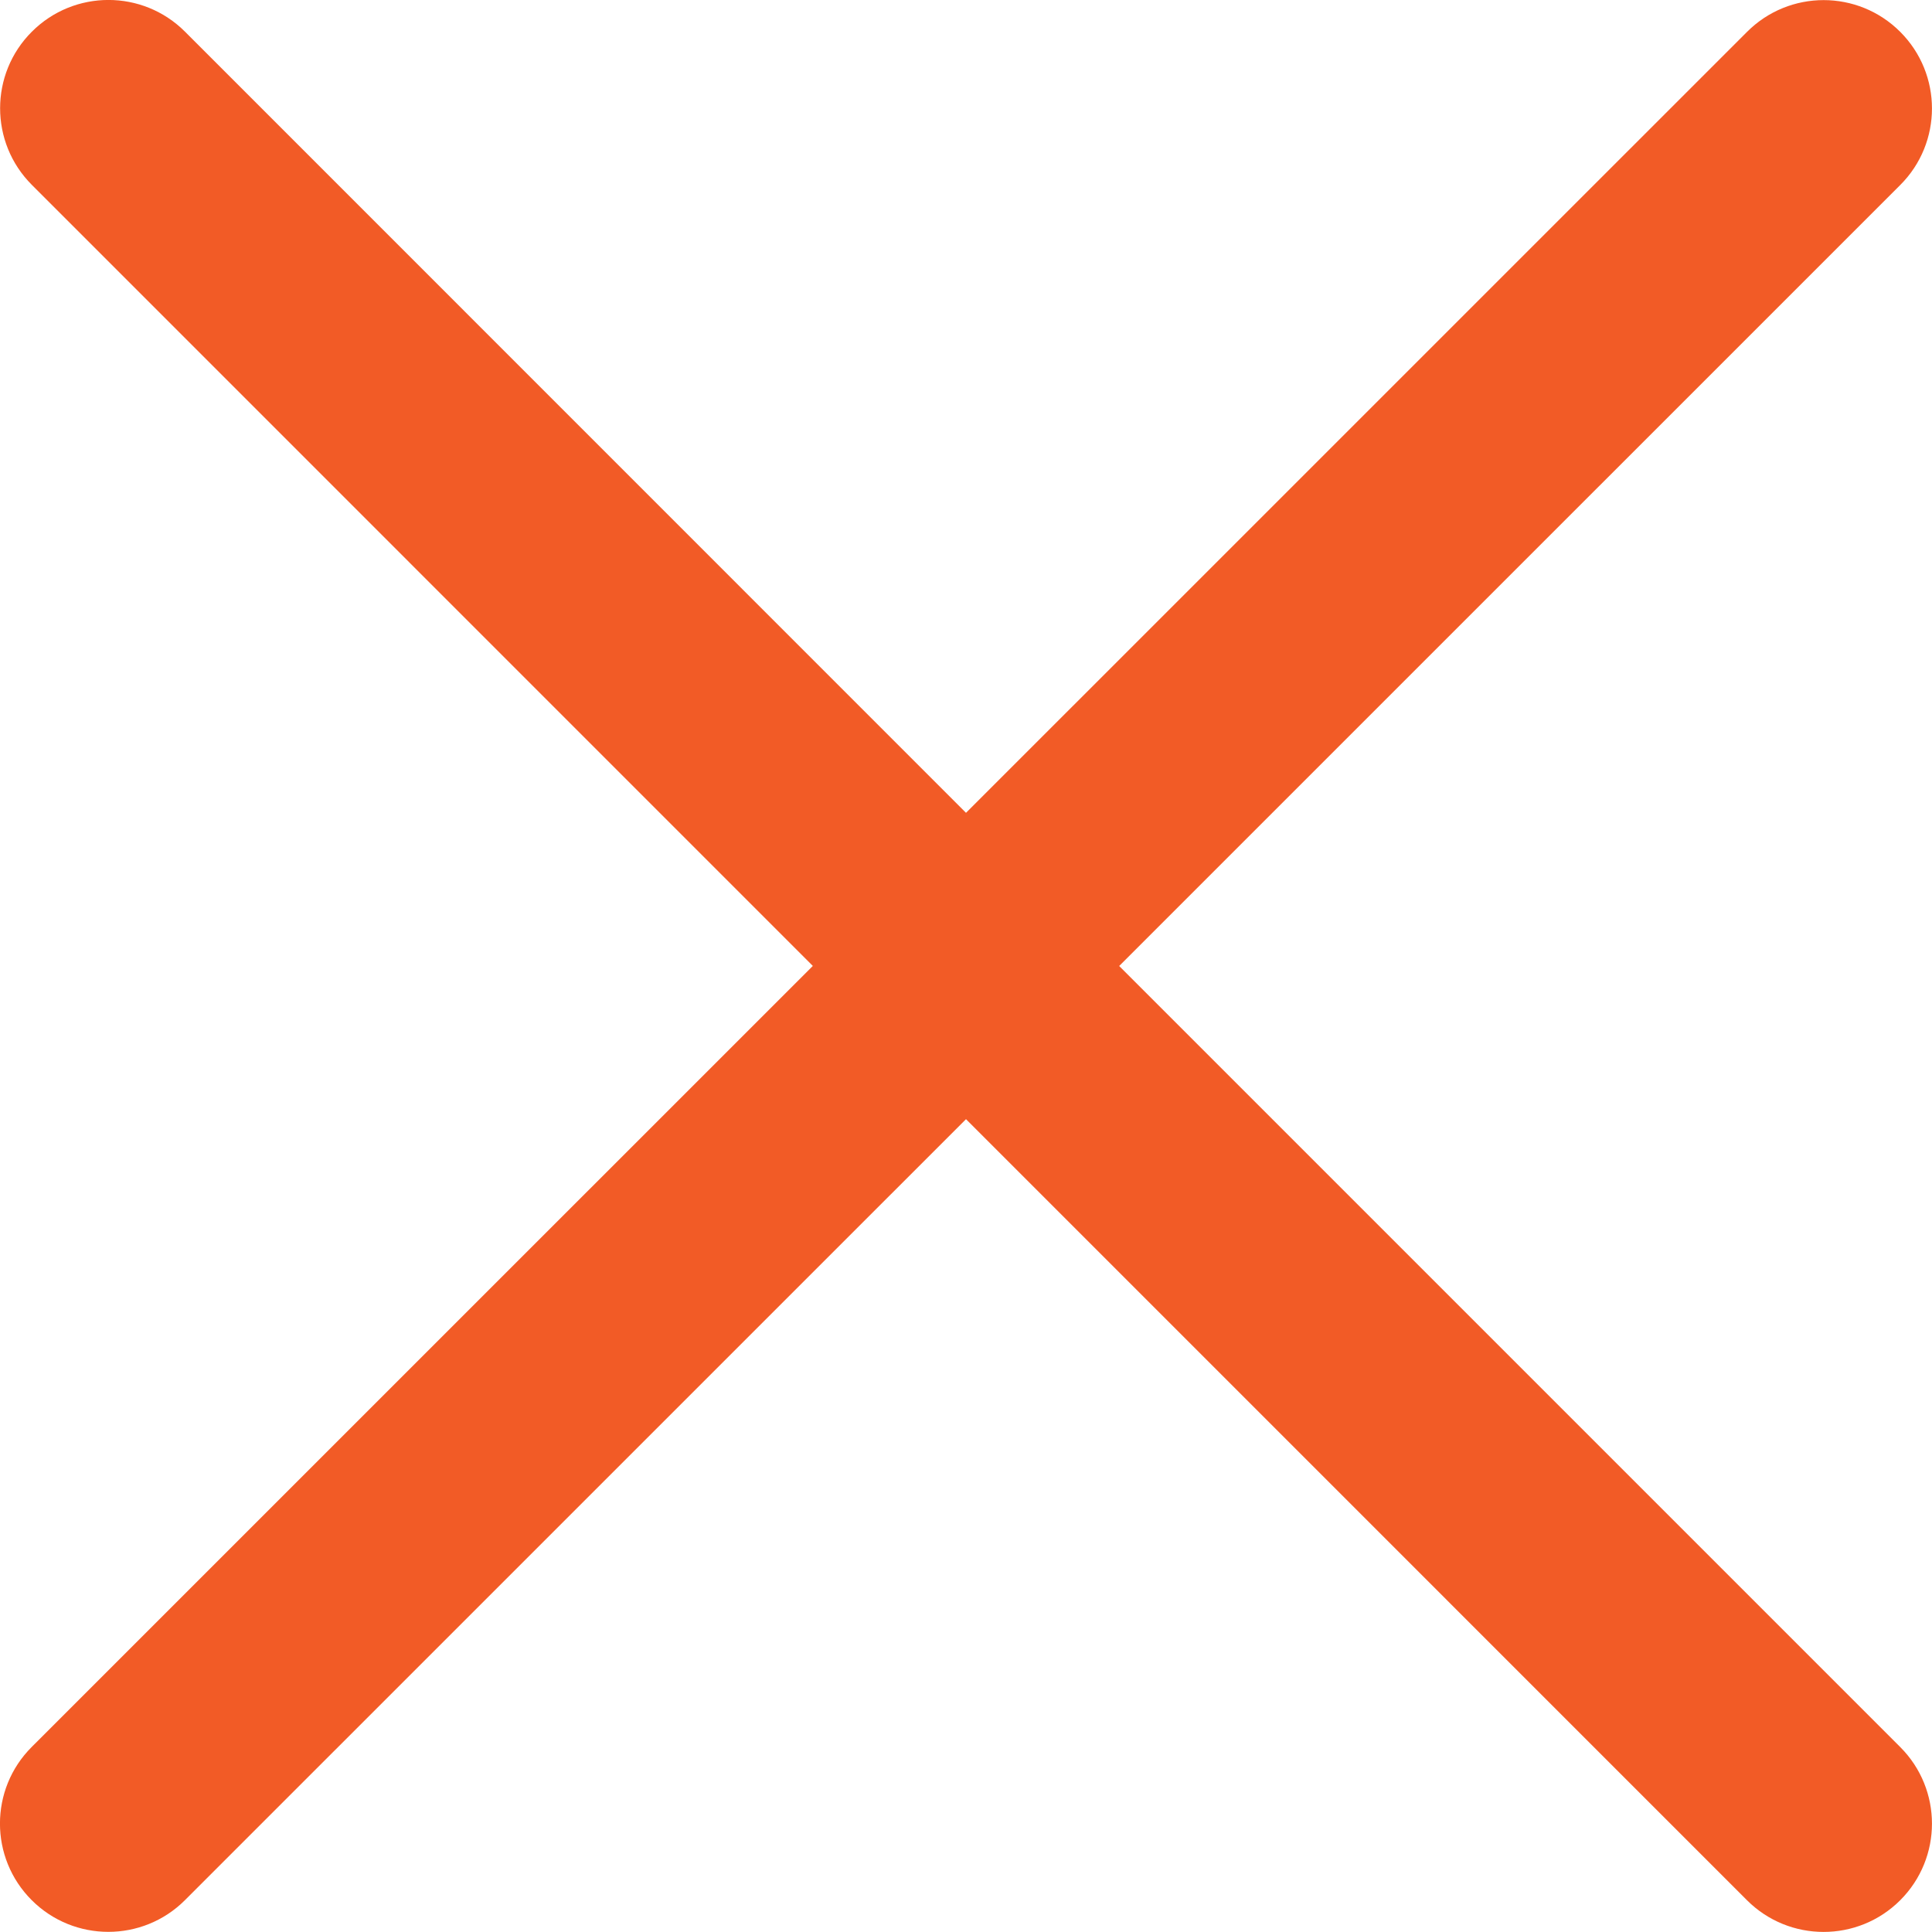
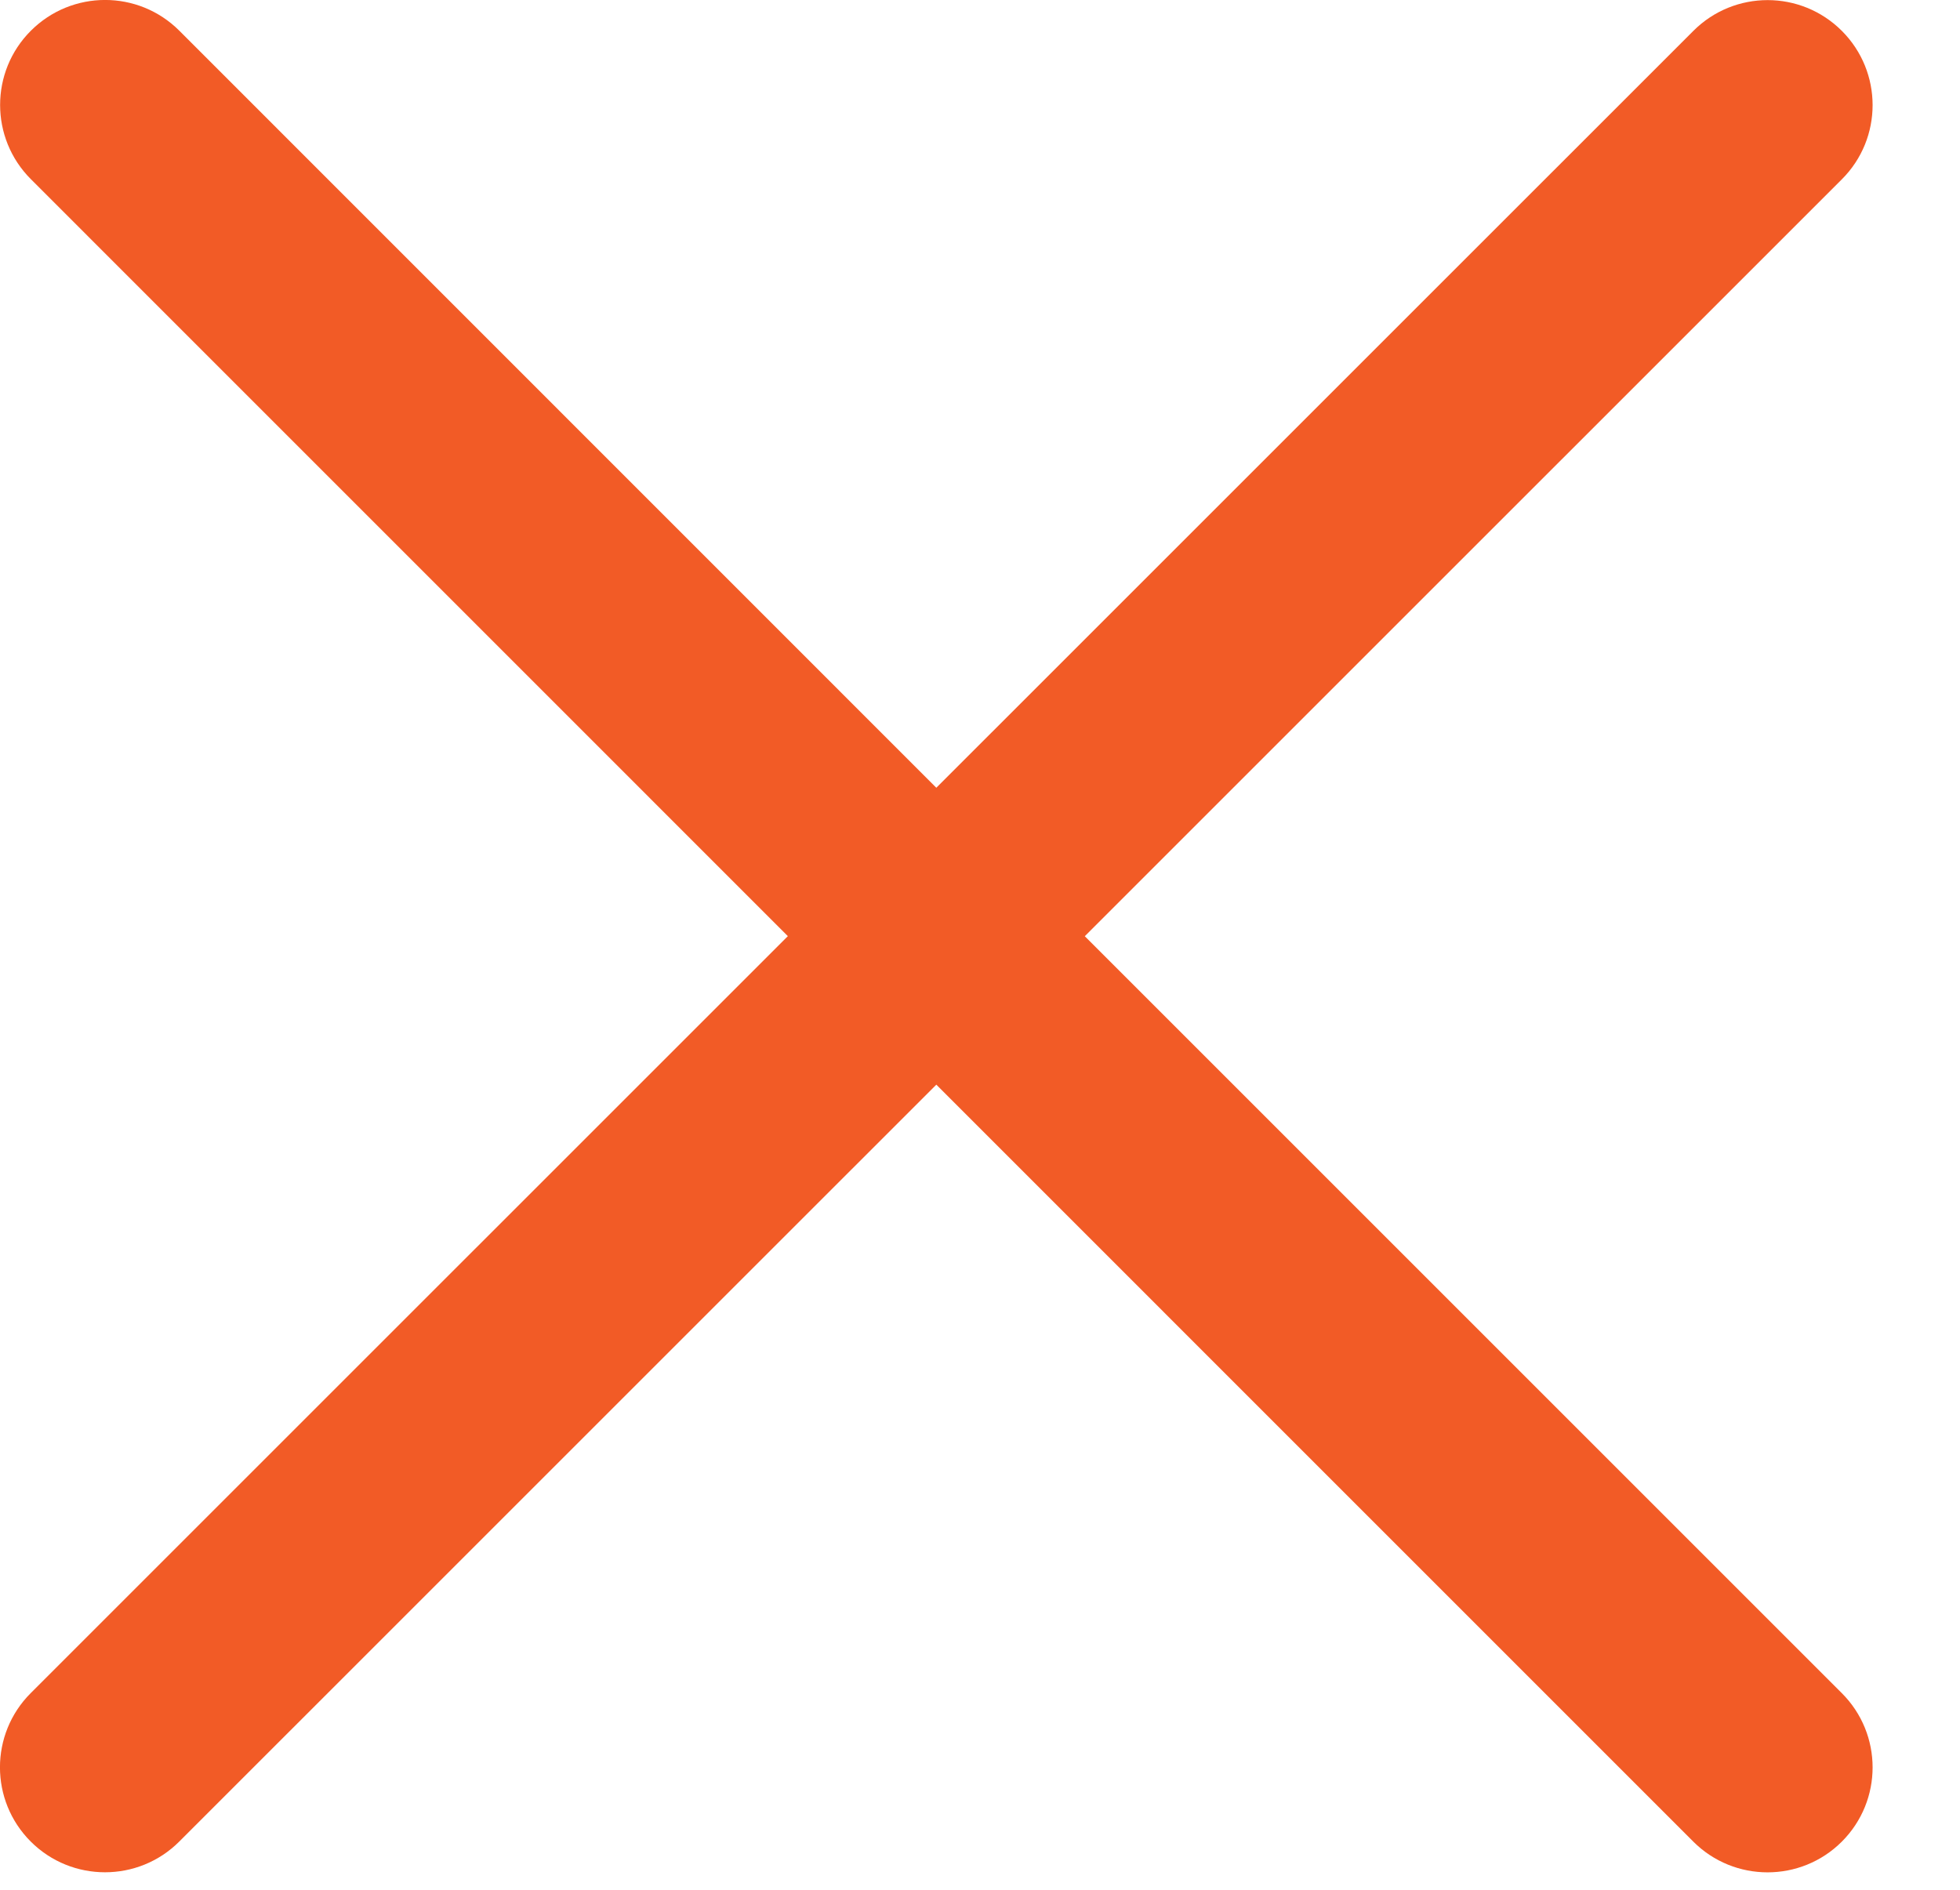
- <svg xmlns="http://www.w3.org/2000/svg" version="1.0" id="Layer_1" x="0px" y="0px" width="26.752px" height="26.752px" viewBox="0 0 26.752 26.752" enable-background="new 0 0 26.752 26.752" xml:space="preserve">
+ <svg xmlns="http://www.w3.org/2000/svg" version="1.0" id="Layer_1" x="0px" y="0px" width="28" height="27" viewBox="0 0 28 27" enable-background="new 0 0 26.752 26.752" xml:space="preserve">
  <path fill="#f25b26" d="M15.497,13.376L26.312,2.562c0.586-0.585,0.586-1.535,0-2.121s-1.535-0.586-2.121,0L13.376,11.255L2.562,0.439 c-0.586-0.586-1.535-0.586-2.121,0c-0.586,0.585-0.586,1.535,0,2.121l10.814,10.815L0.439,24.19c-0.586,0.586-0.586,1.535,0,2.121 c0.293,0.293,0.677,0.439,1.061,0.439s0.768-0.146,1.061-0.439l10.815-10.814L24.19,26.312c0.293,0.293,0.677,0.439,1.061,0.439 s0.768-0.146,1.061-0.439c0.586-0.586,0.586-1.535,0-2.121L15.497,13.376z" />
</svg>
